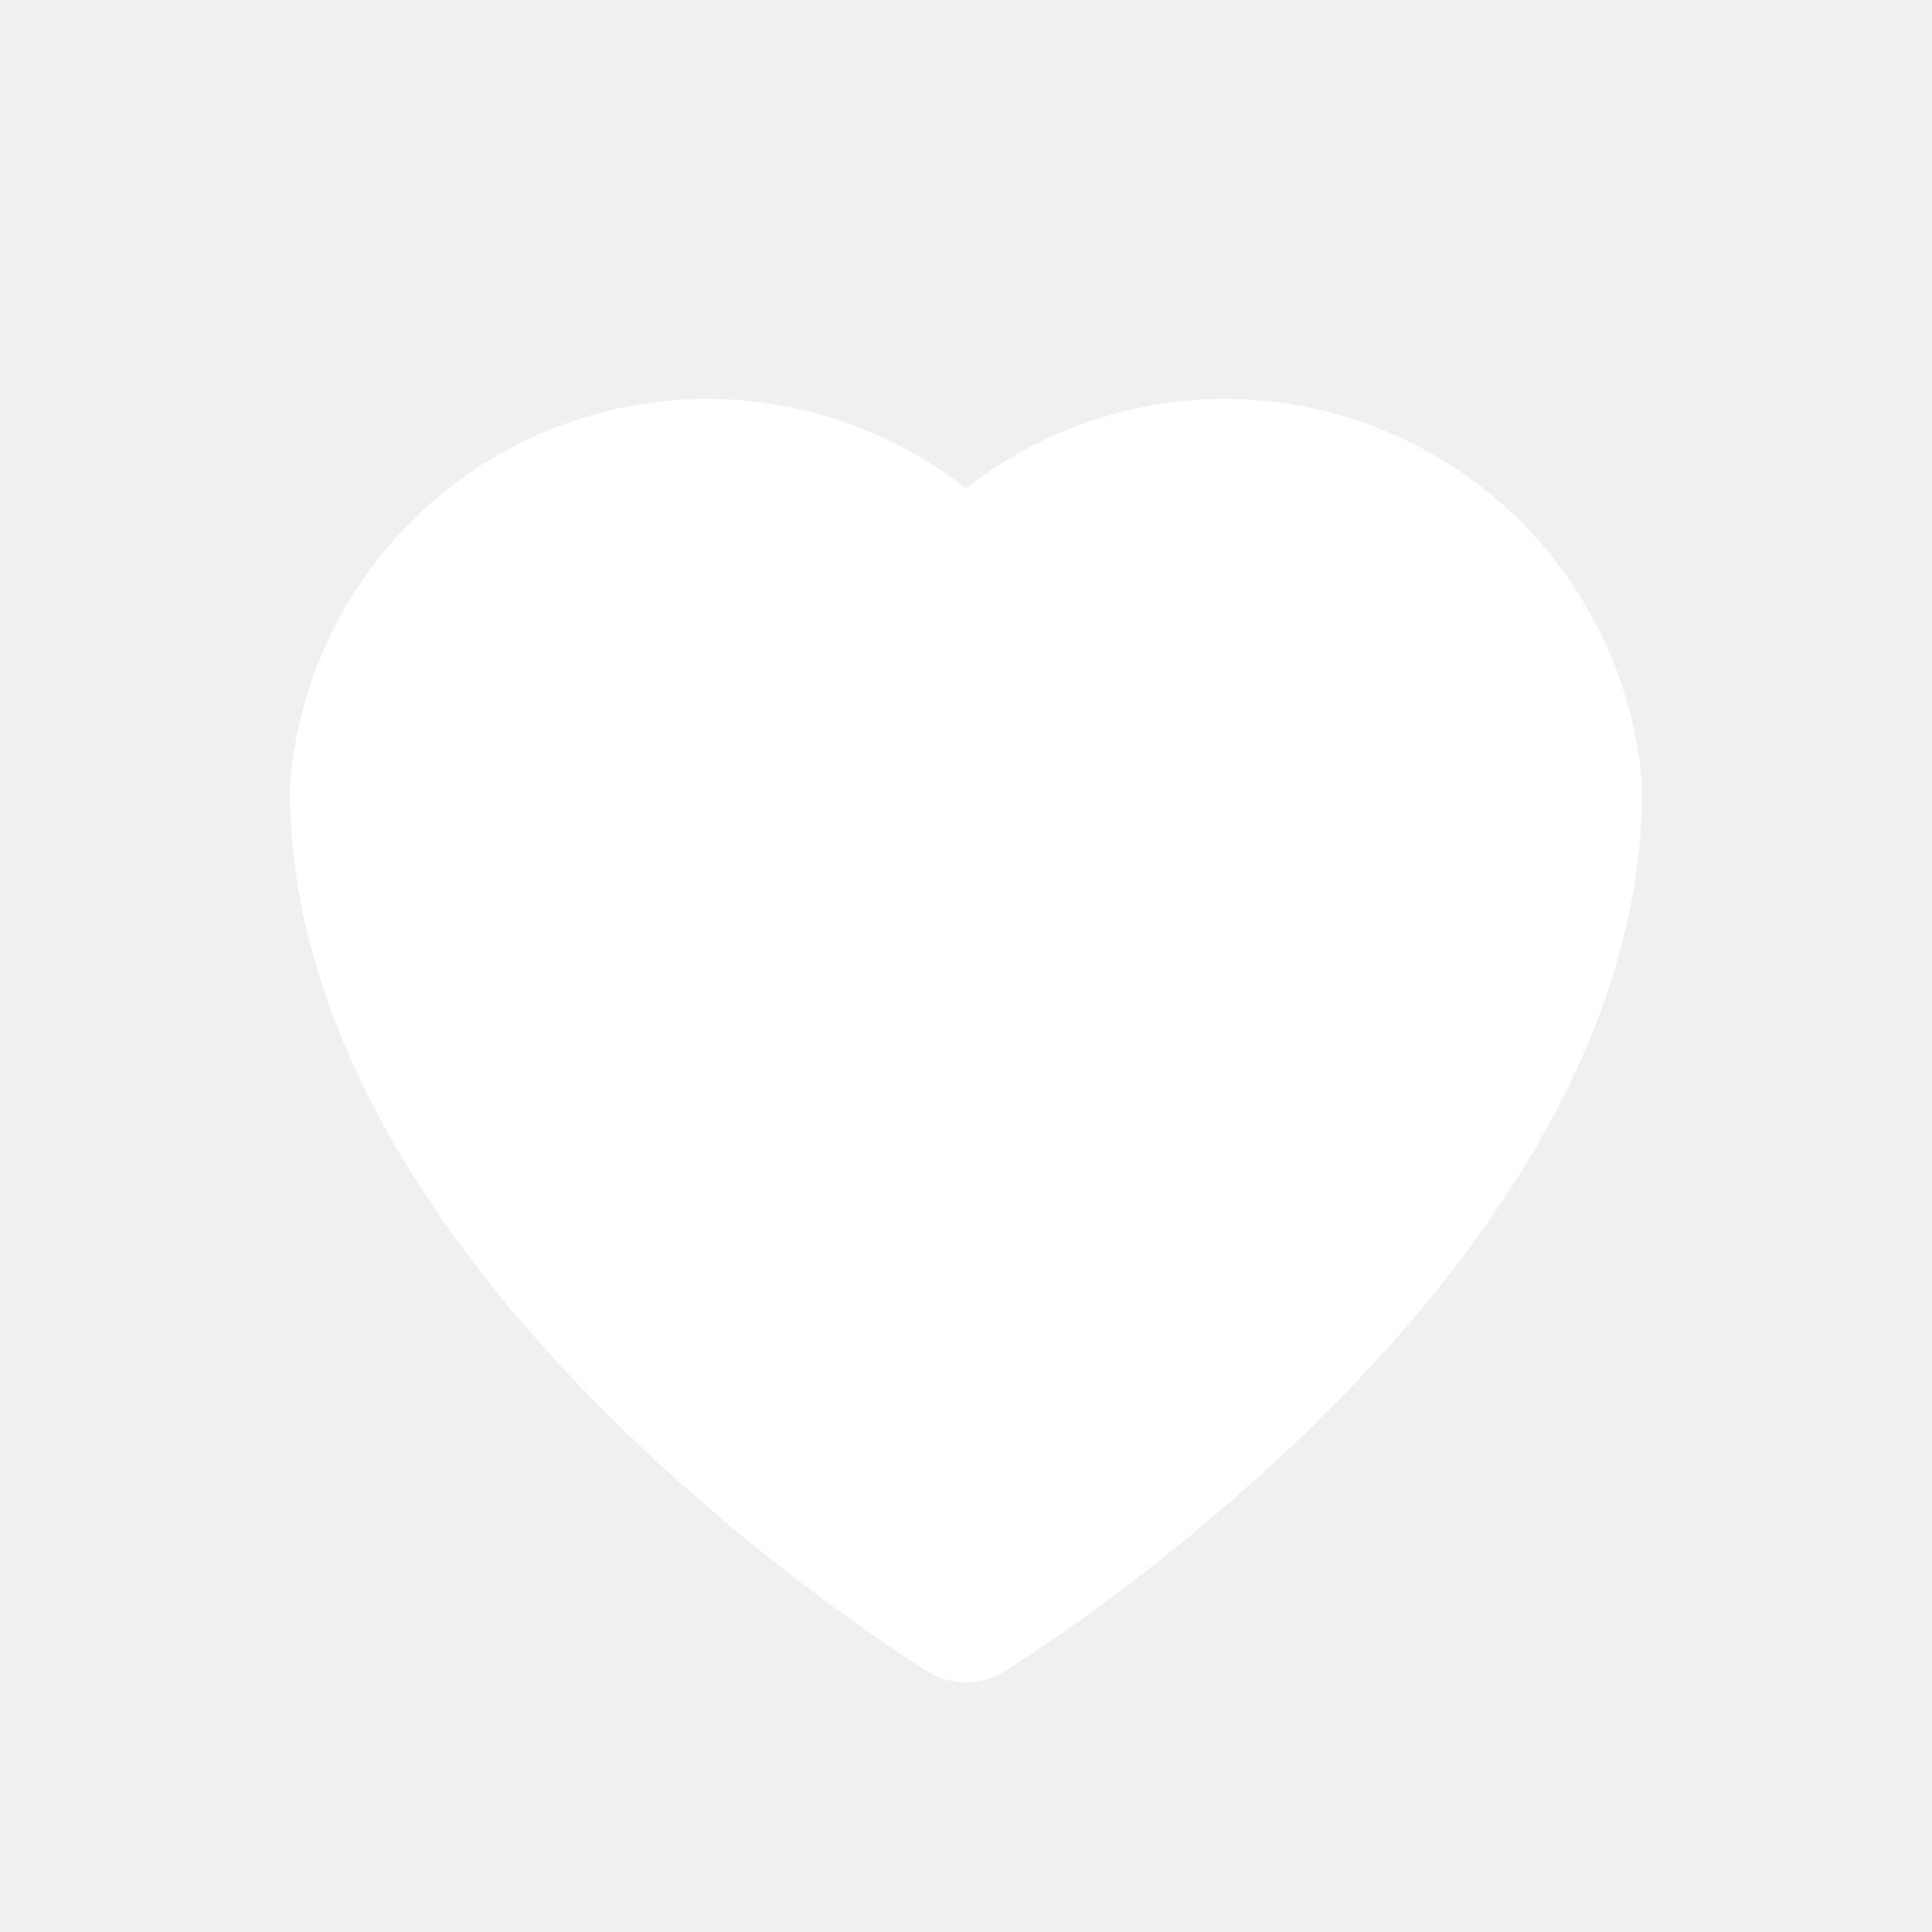
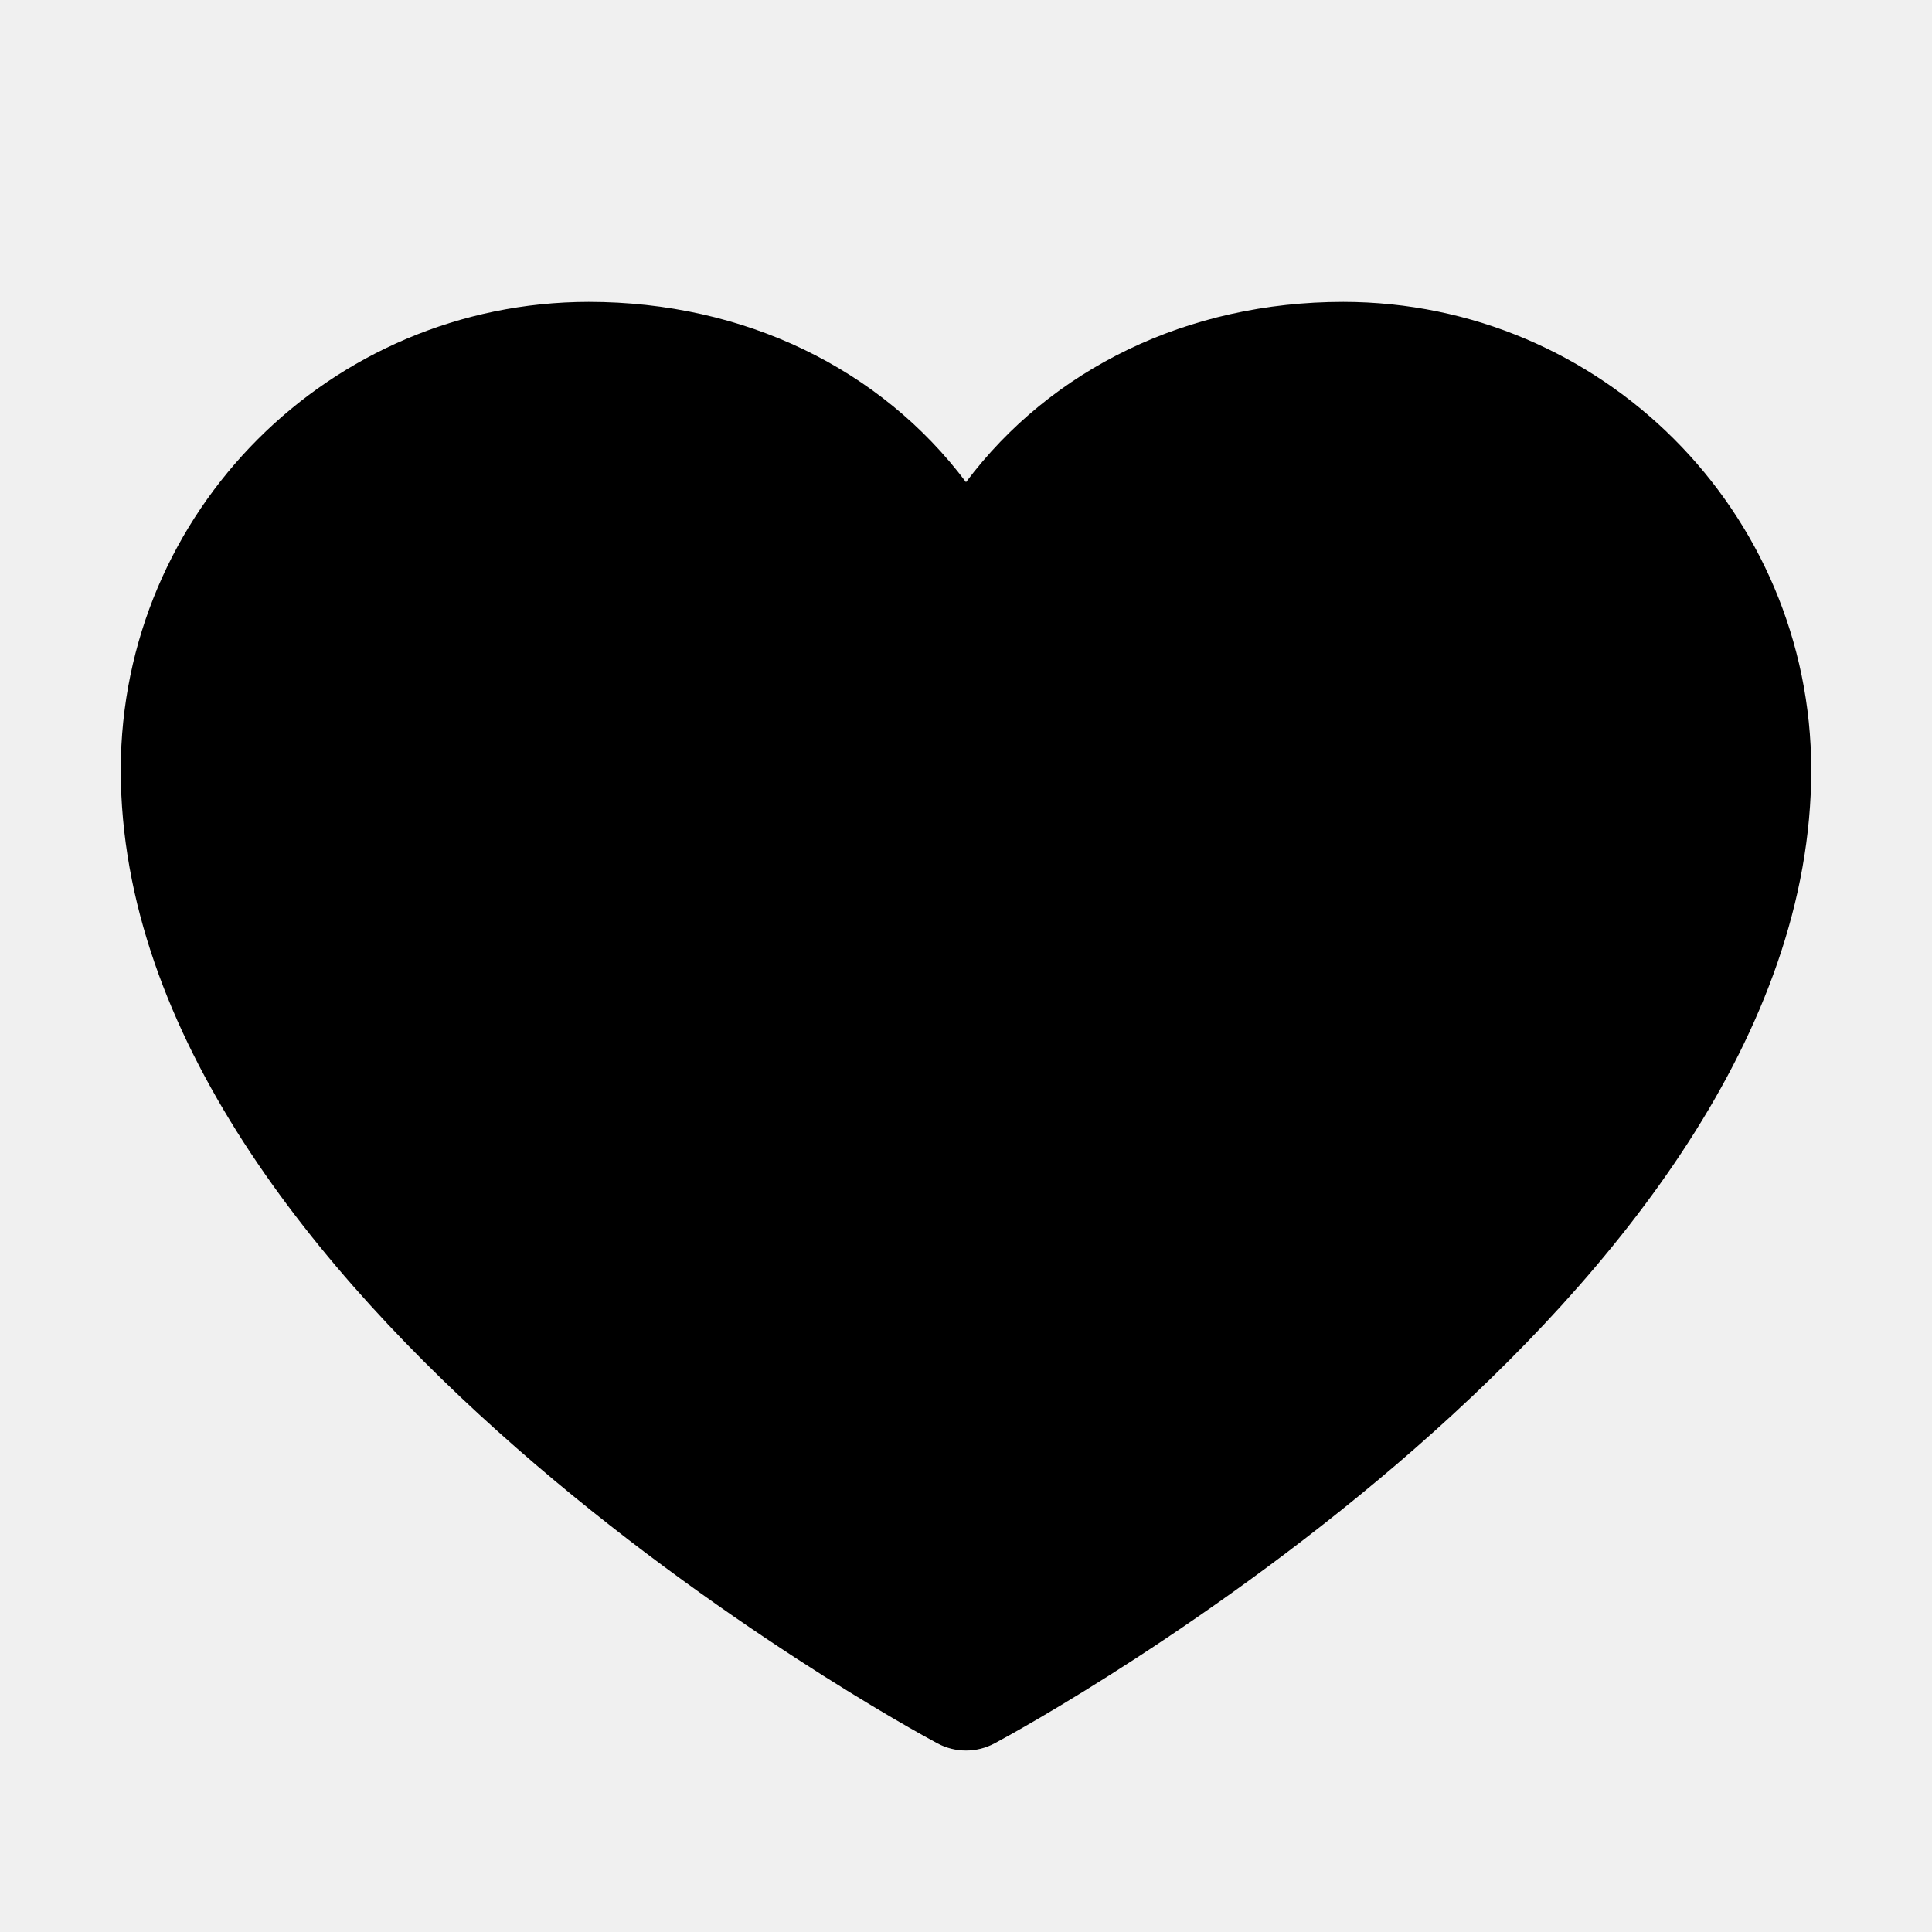
- <svg xmlns="http://www.w3.org/2000/svg" viewBox="0 0 24 24" width="24" height="24" fill="none" stroke="#ffffff" stroke-width="1.8" stroke-linecap="round" stroke-linejoin="round">
-   <path fill="#ffffff" d="M12 20s-7.5-4.6-7.5-10.2A4.3 4.3 0 0 1 12 7.3a4.3 4.3 0 0 1 7.5 2.5C19.5 15.4 12 20 12 20z" />
+ <svg xmlns="http://www.w3.org/2000/svg" viewBox="0 0 256 256" fill="currentColor">
+   <path d="M240,102c0,70-103.79,126.66-108.21,129a8,8,0,0,1-7.58,0C119.79,228.66,16,172,16,102A62.07,62.07,0,0,1,78,40c20.65,0,38.73,8.88,50,23.89C139.27,48.88,157.35,40,178,40A62.07,62.07,0,0,1,240,102Z" />
</svg>
